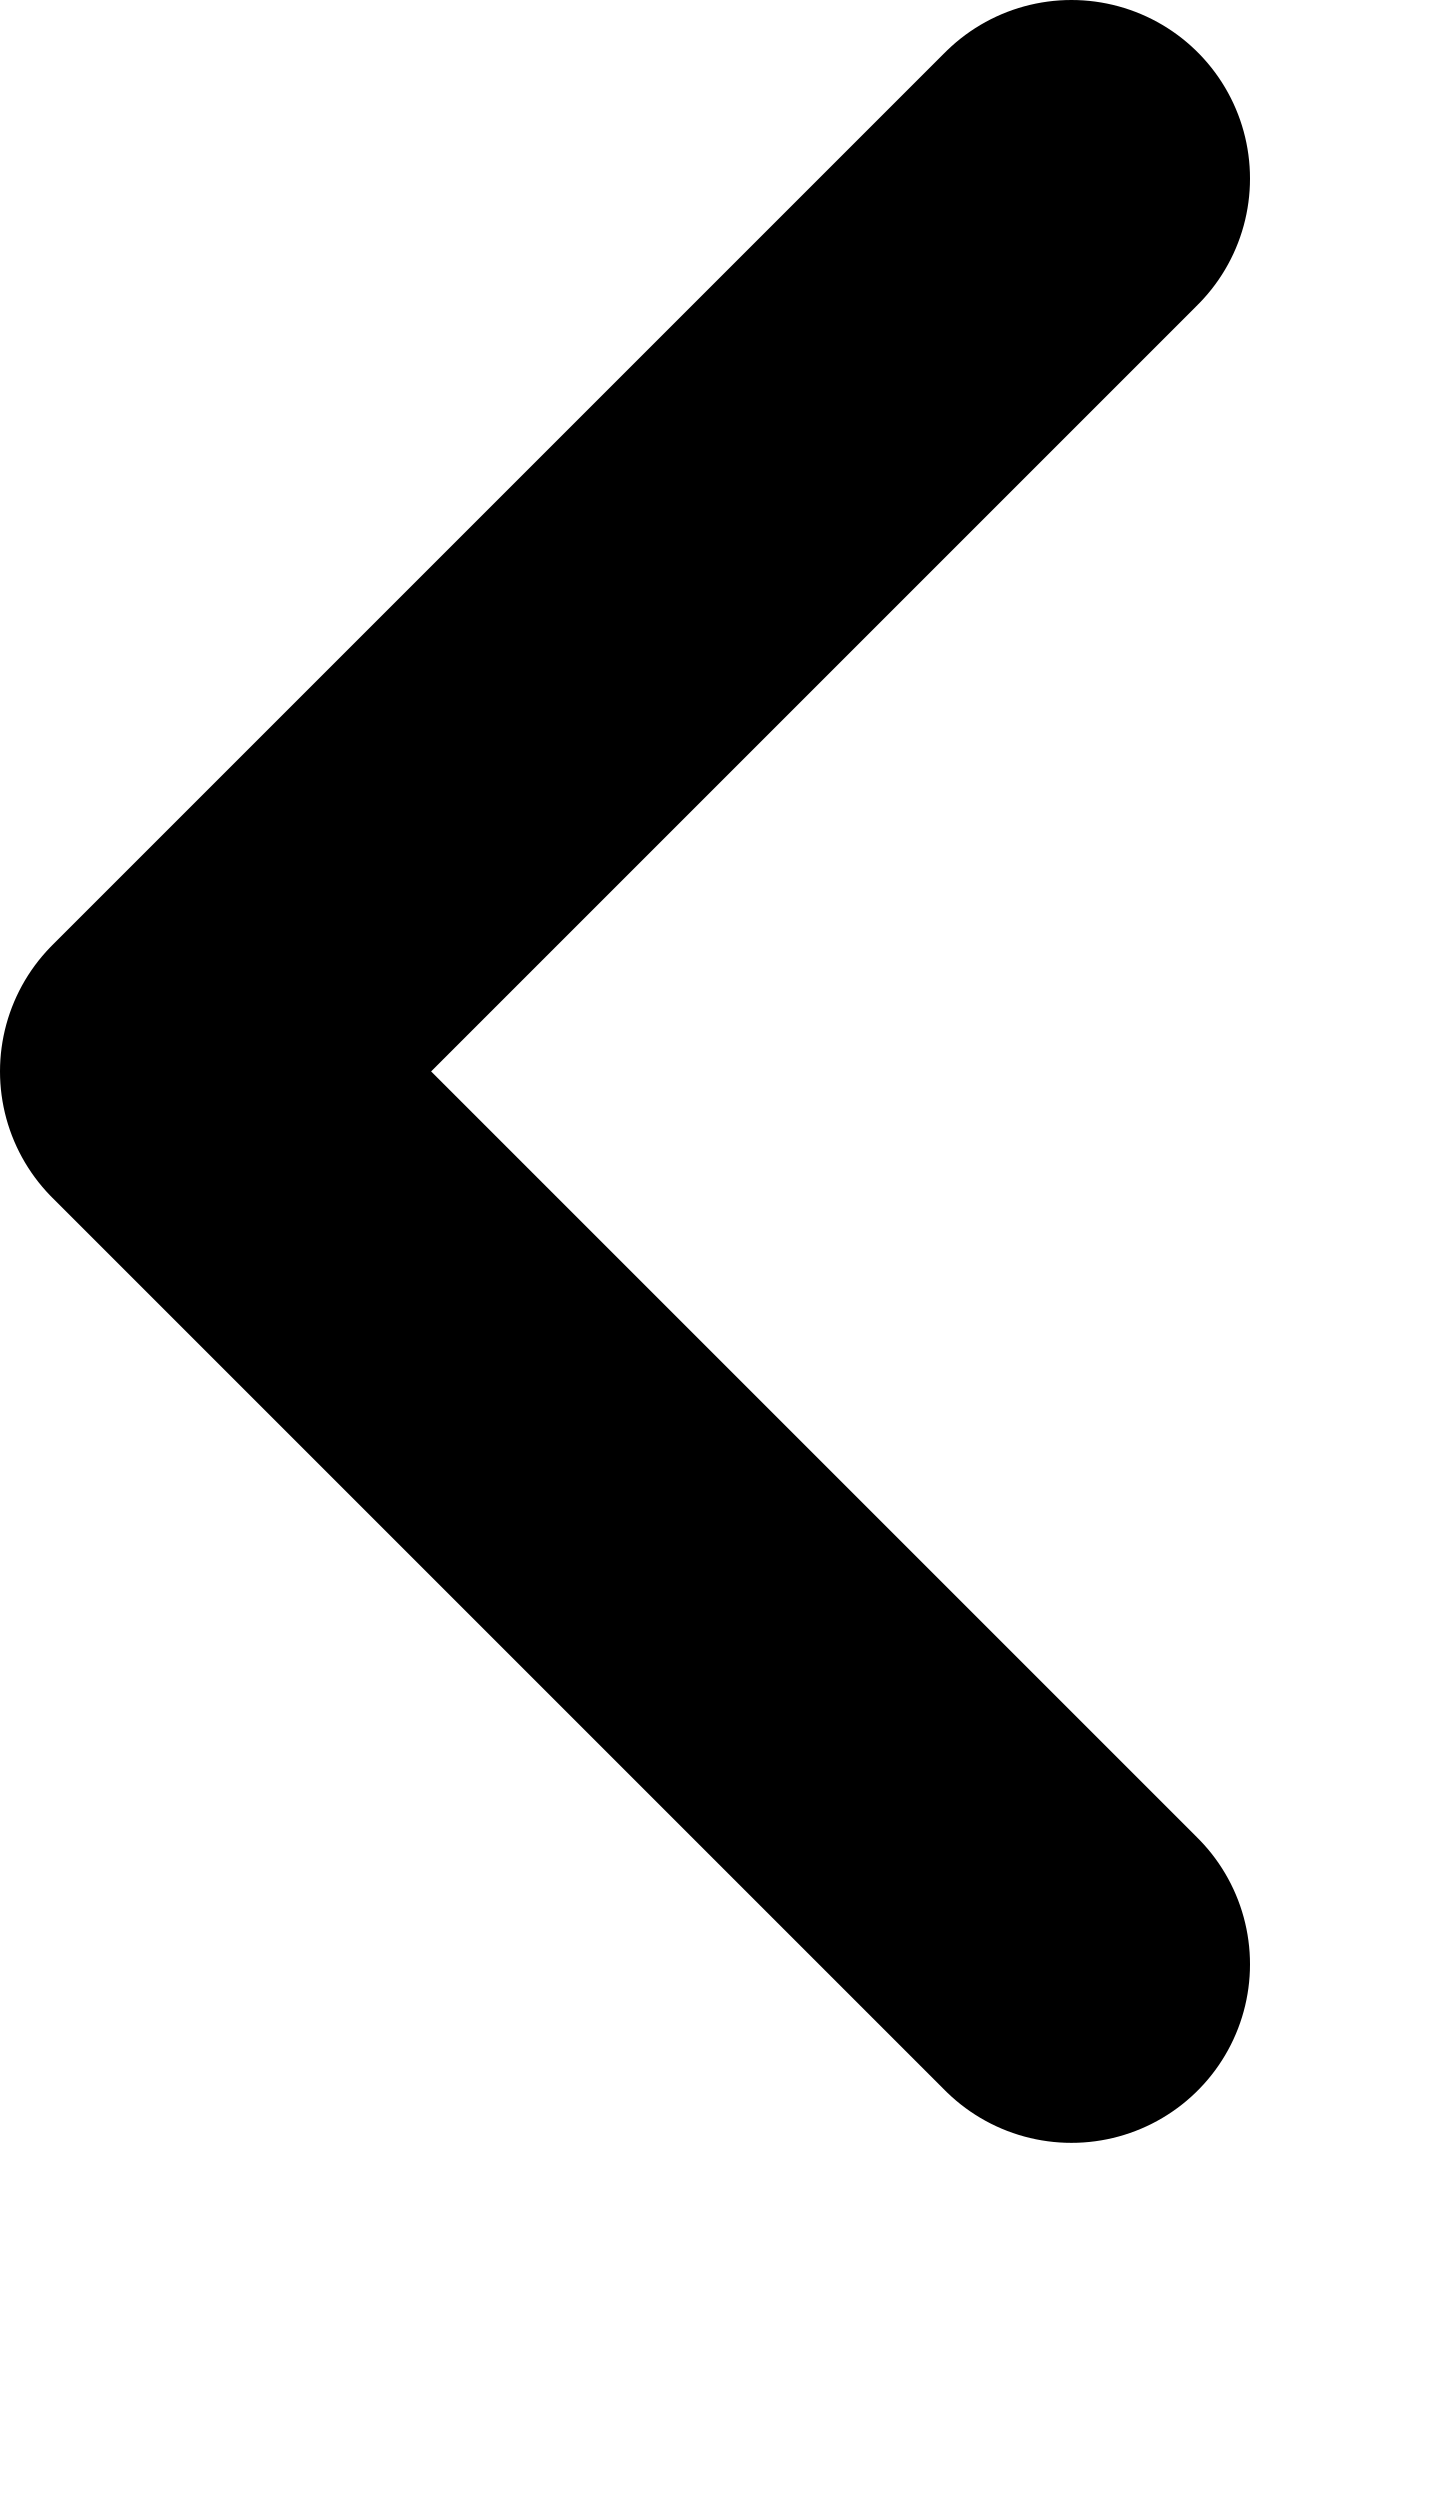
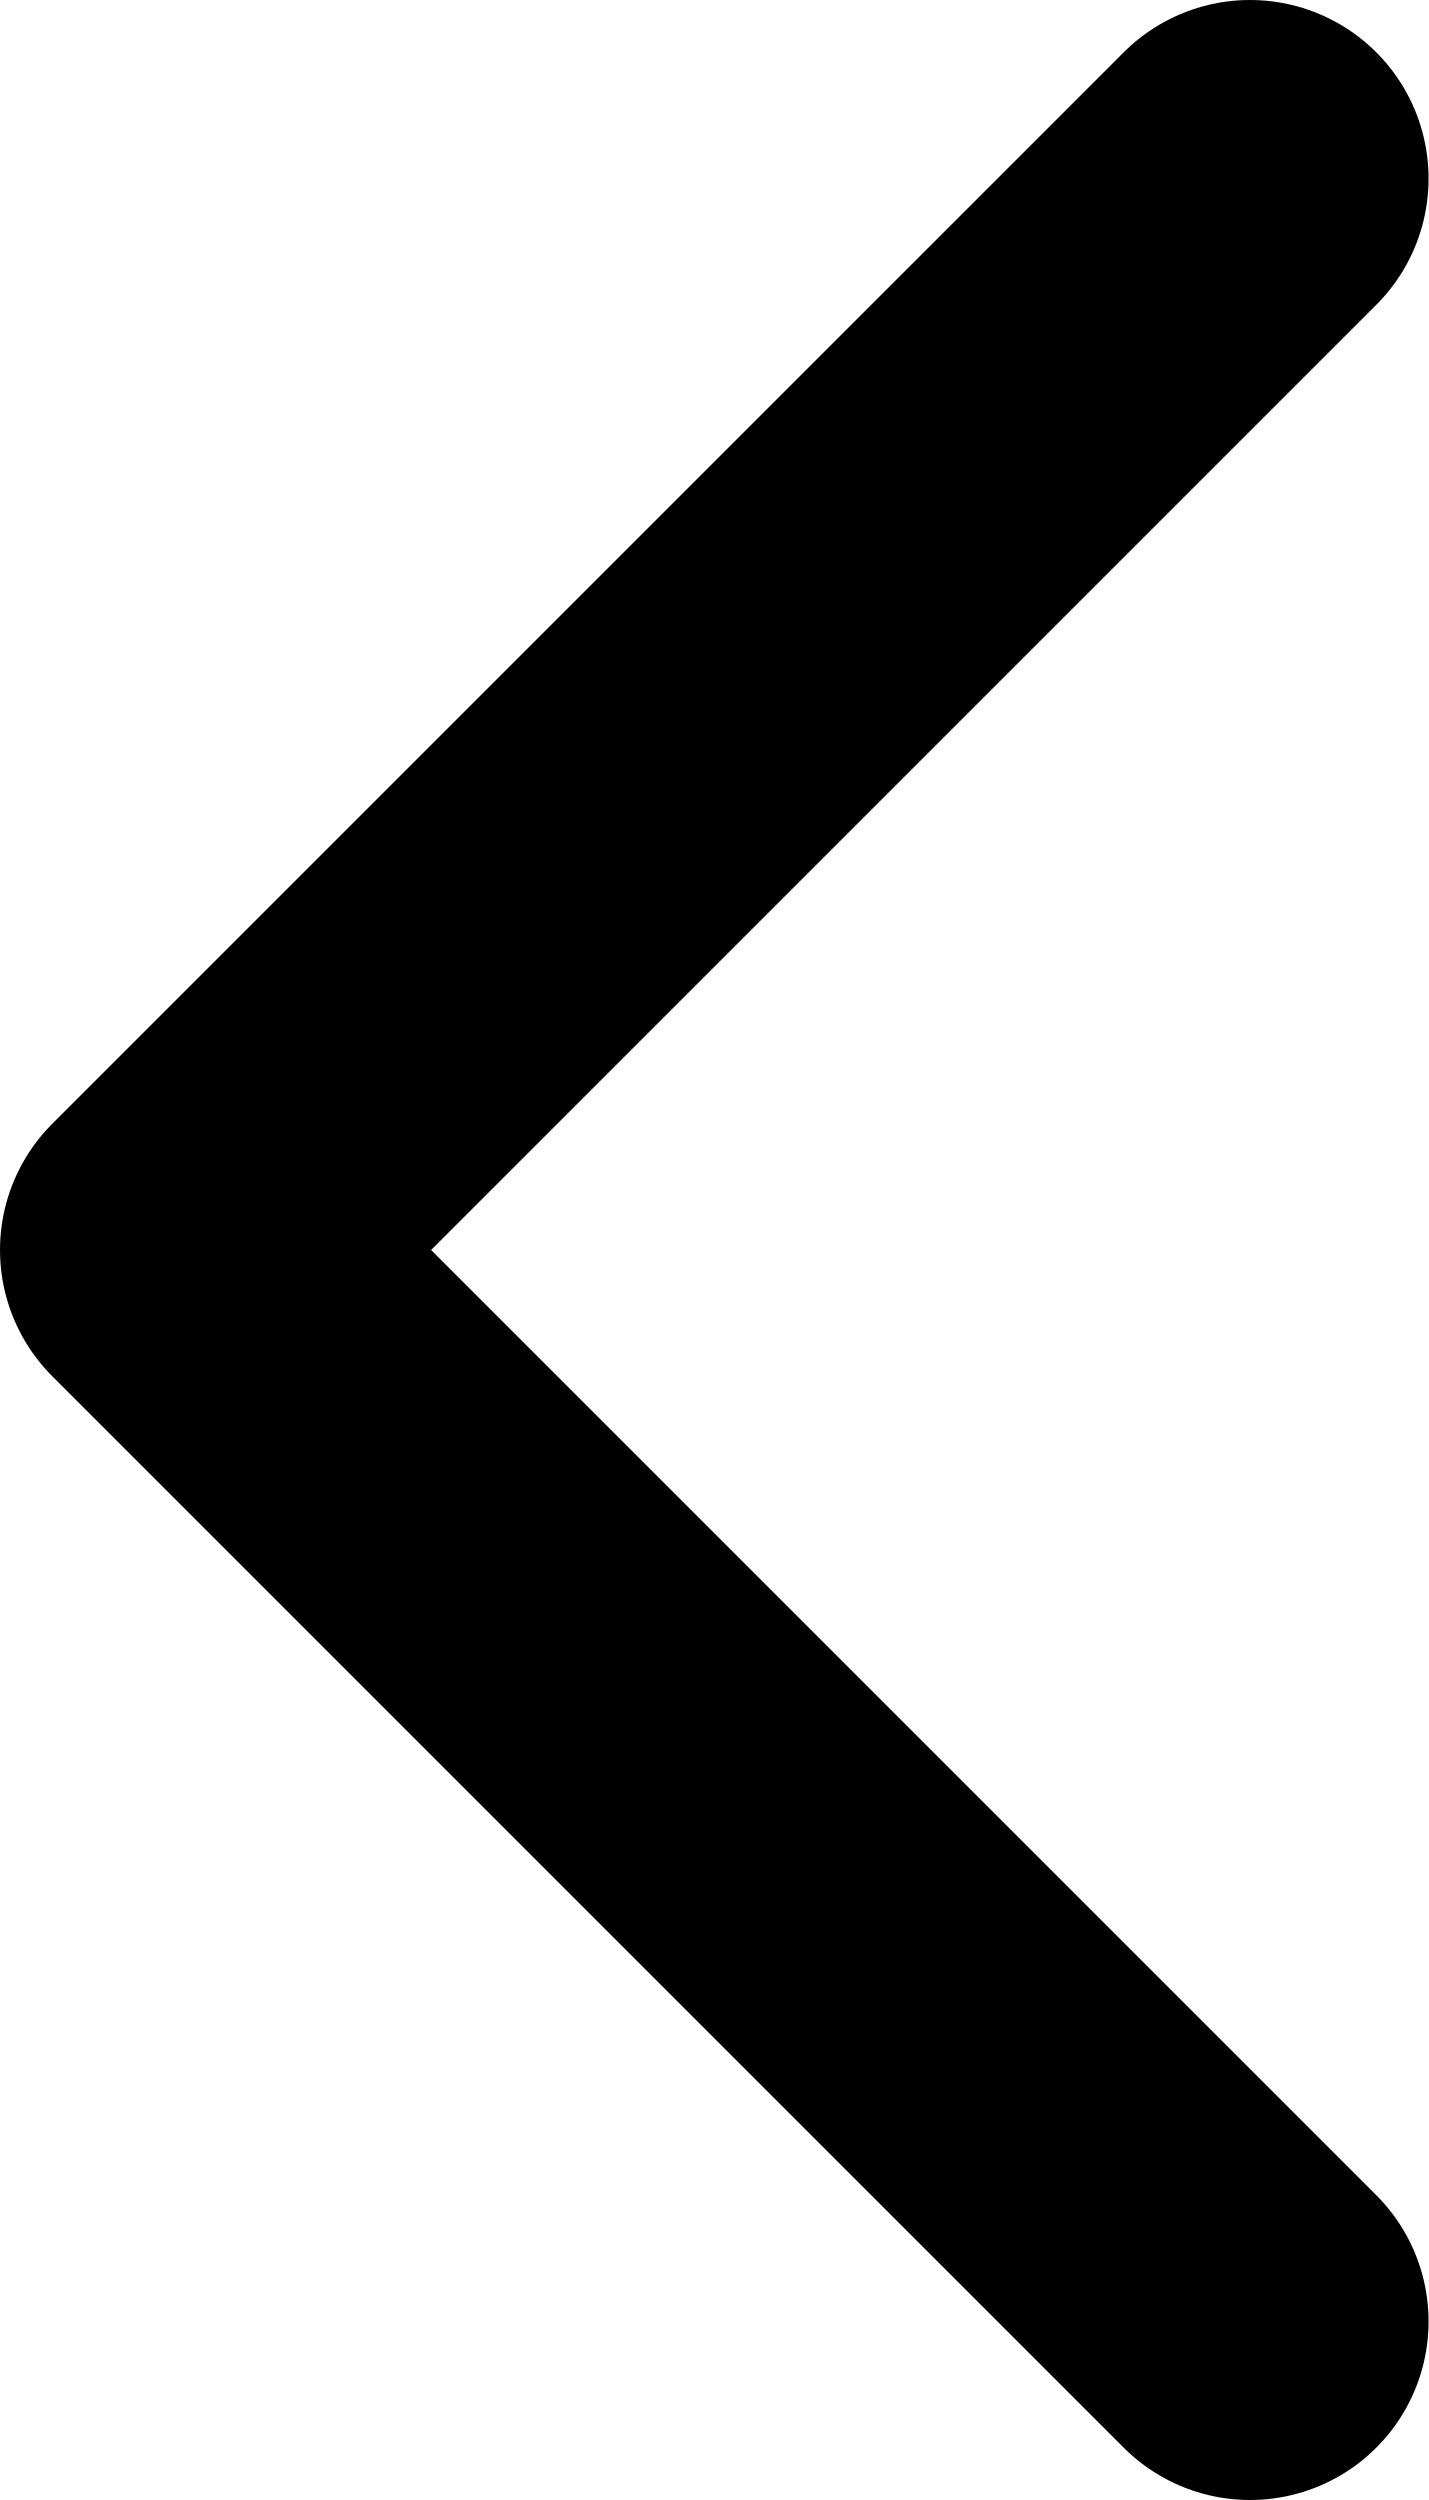
<svg xmlns="http://www.w3.org/2000/svg" width="100%" height="100%" viewBox="0 0 8 14" version="1.1">
  <defs />
  <g id="Page-1" stroke="none" stroke-width="1" fill="none" fill-rule="evenodd" stroke-linecap="round" stroke-linejoin="round">
    <g id="chevron-right" transform="translate(1, 1)" stroke="#000" stroke-width="2">
-       <polyline id="Shape" points="5 10 0 5 5 0" />
+       <polyline id="Shape" points="6 12 0 6 6 0" />
    </g>
  </g>
</svg>
